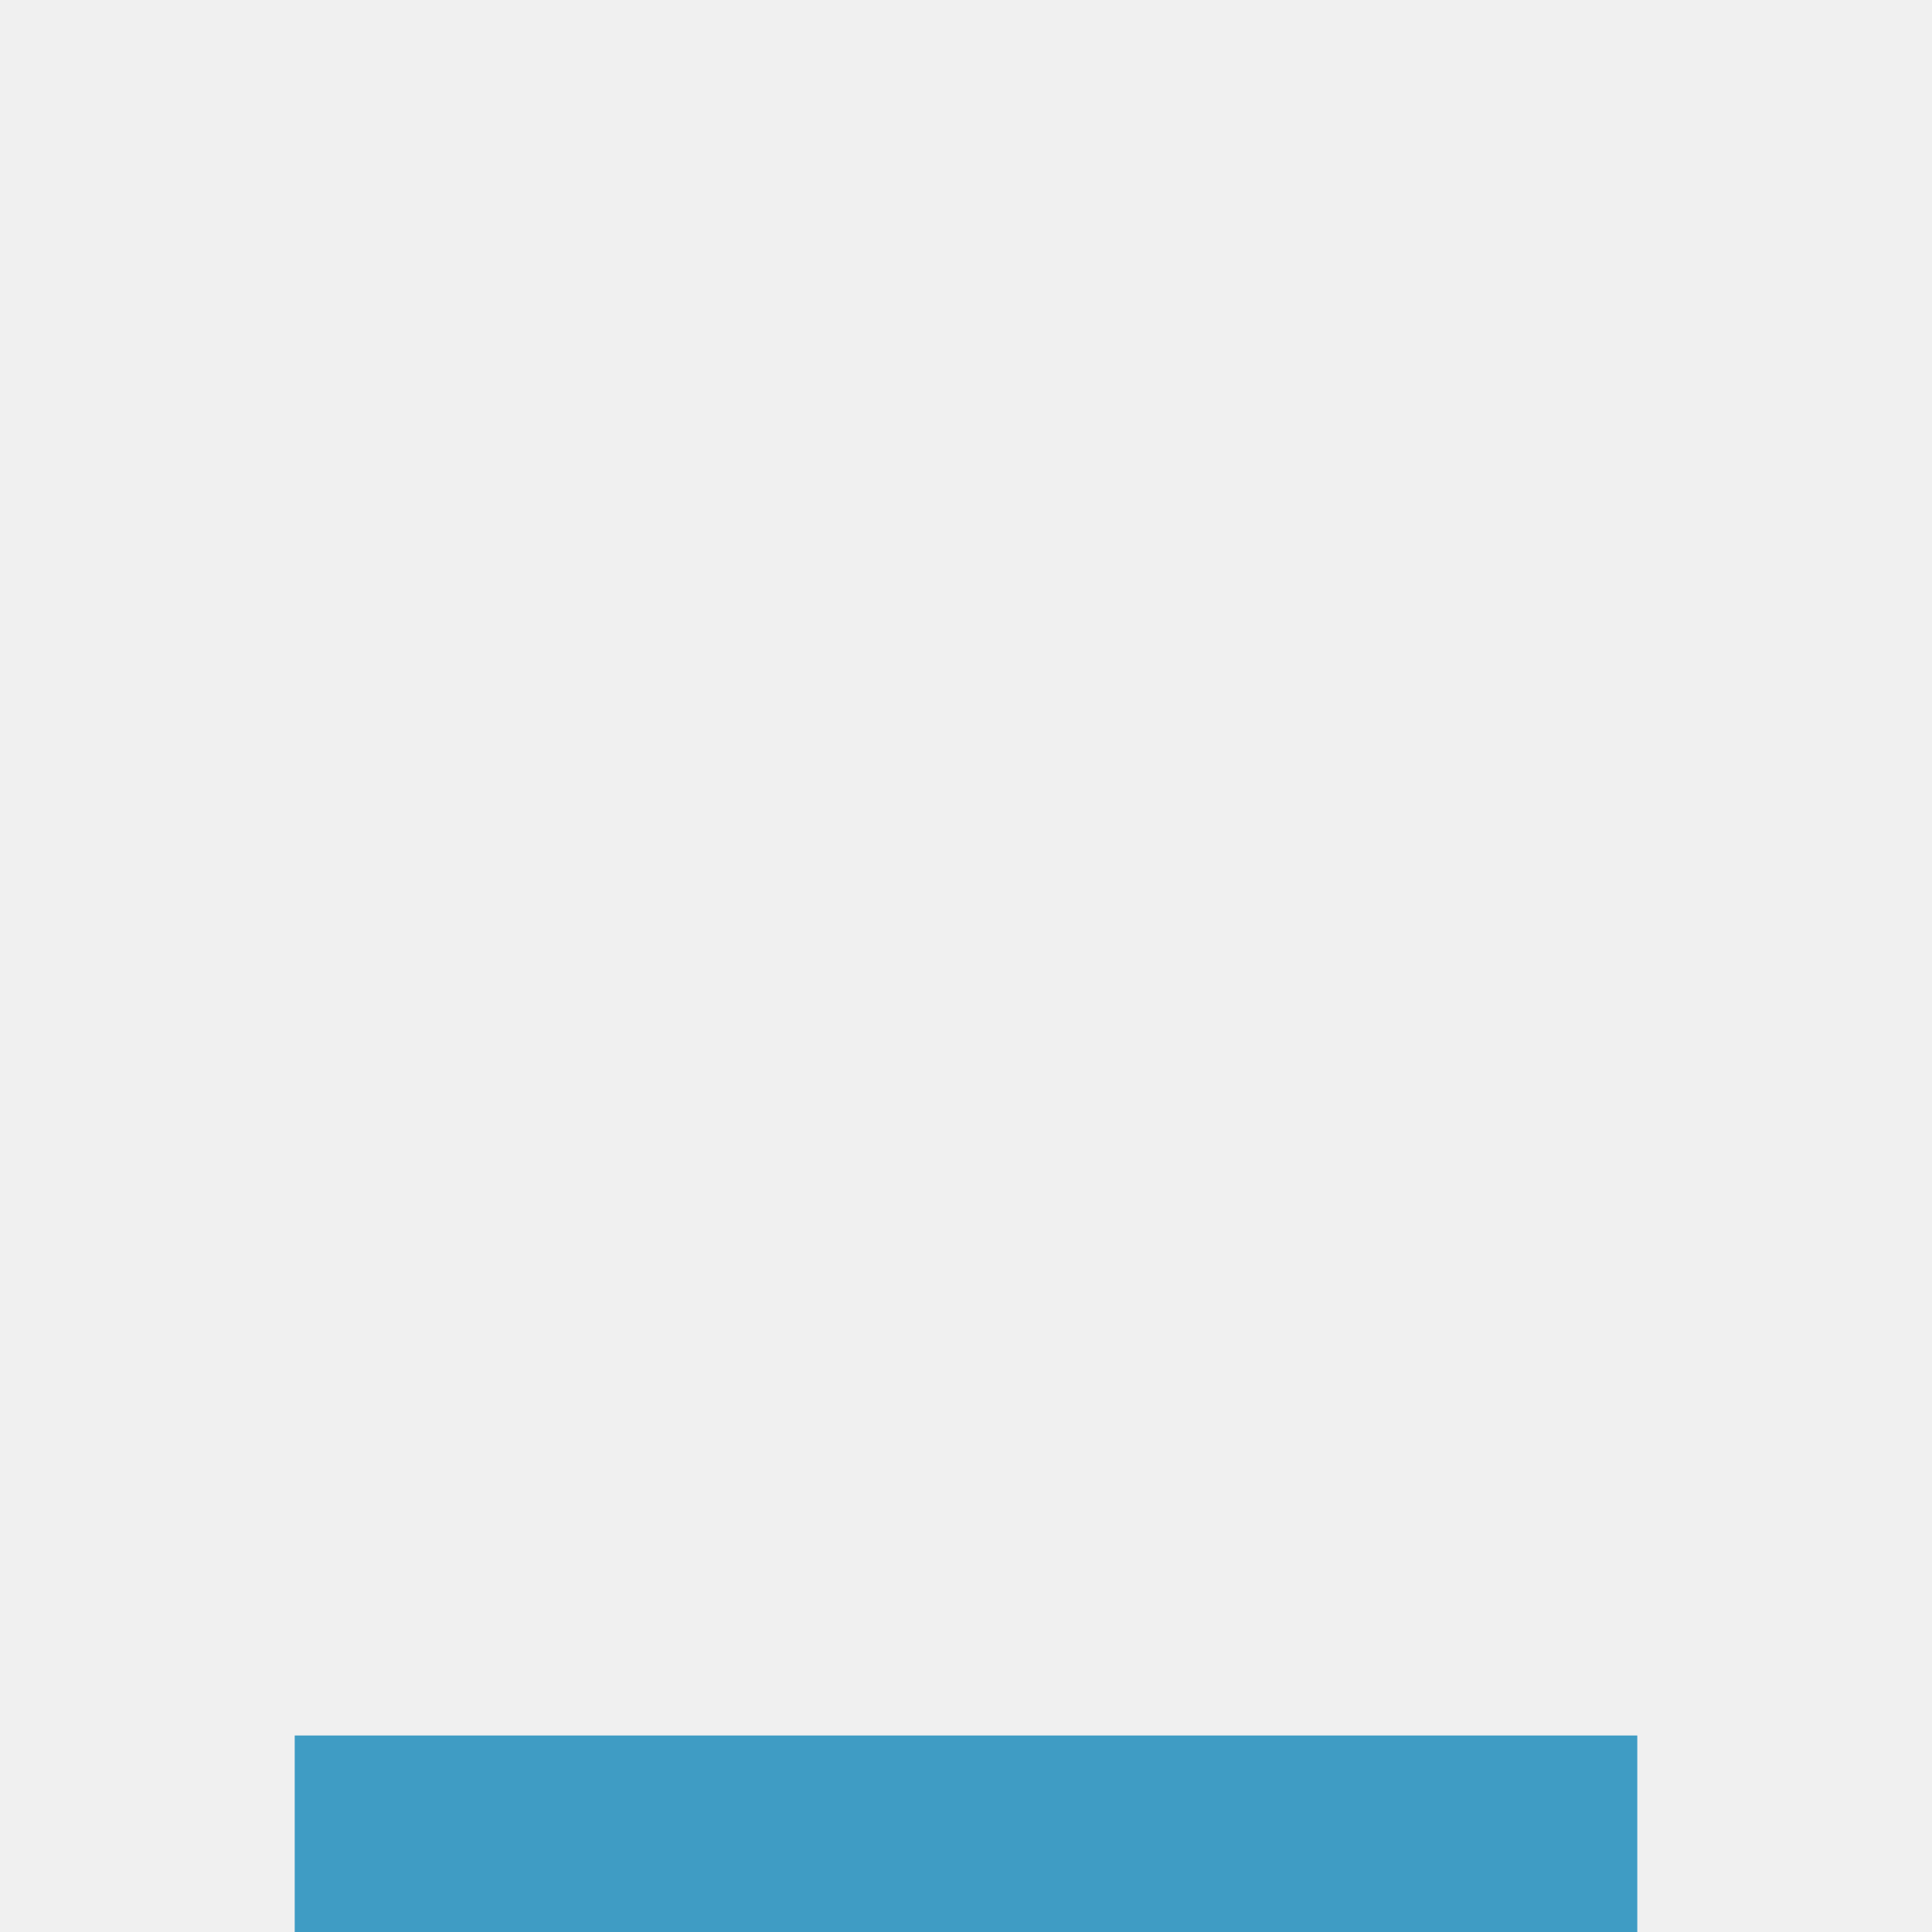
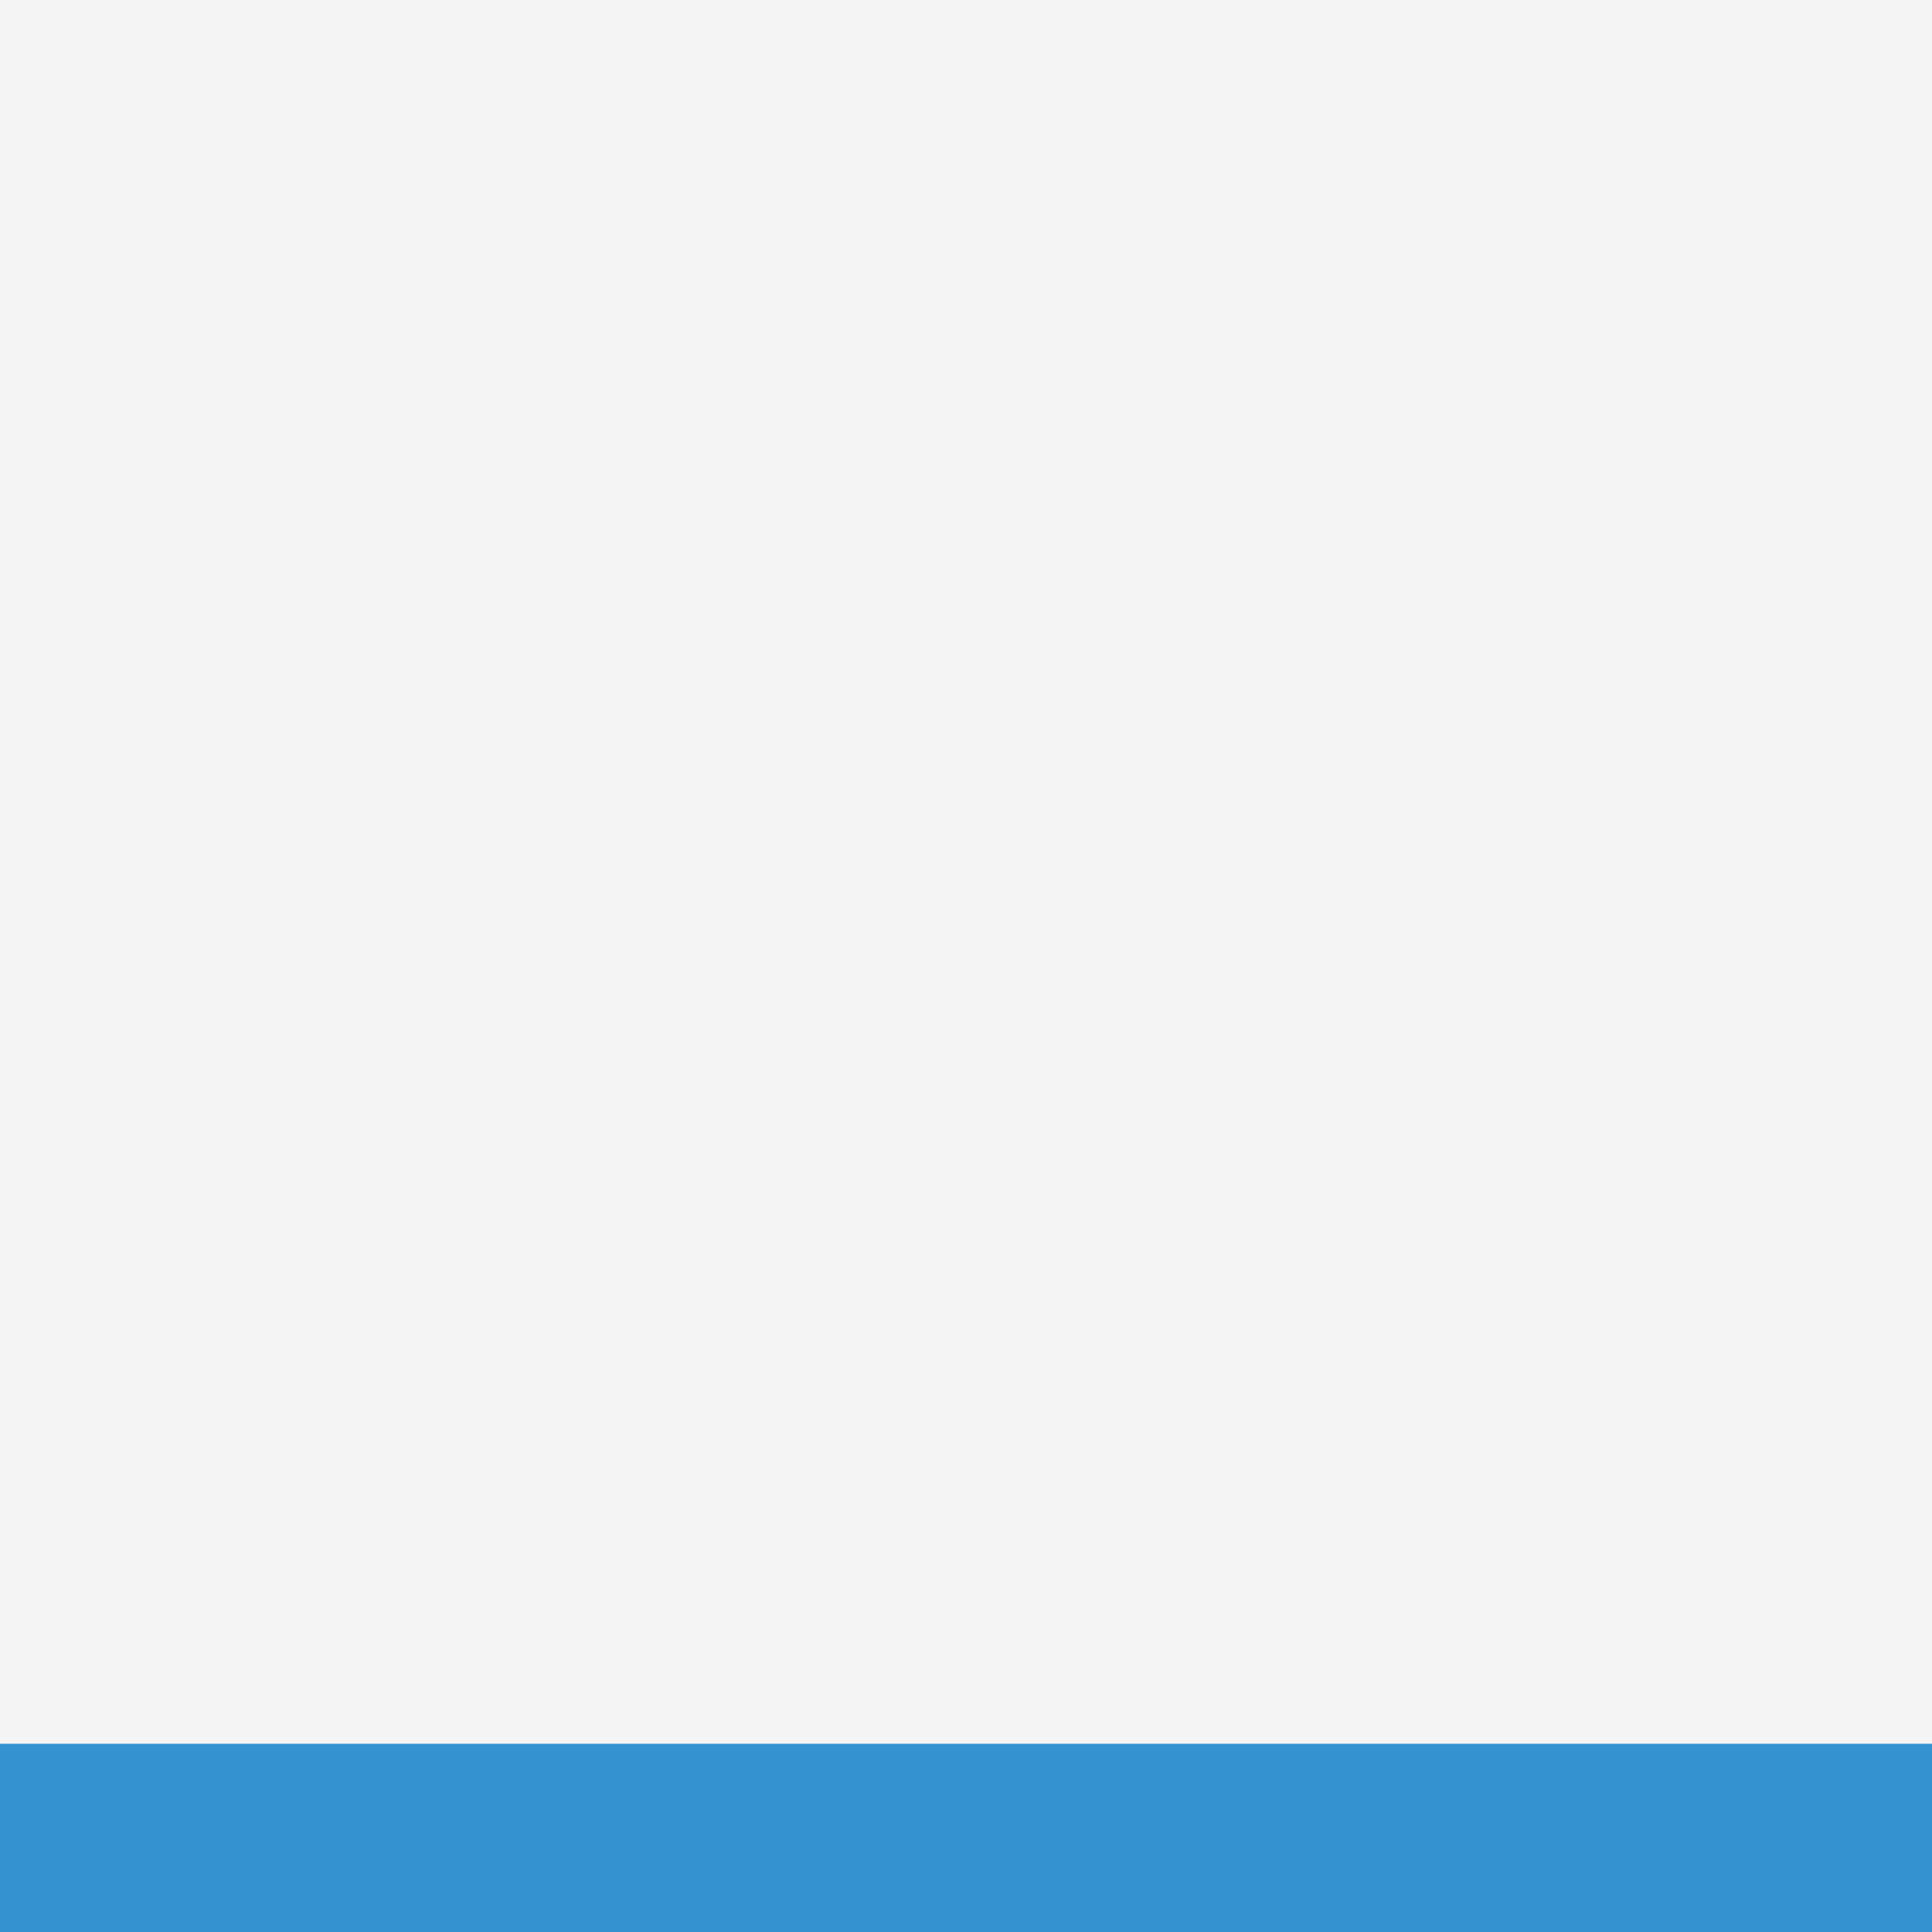
<svg xmlns="http://www.w3.org/2000/svg" id="svg2" version="1.1" width="24" height="24" viewBox="0 0 24 24">
  <defs id="defs6" />
-   <rect style="fill:#3f9cc4;fill-opacity:1" id="rect4133" width="16.678" height="2.442" x="3.661" y="21.559" />
+   <rect style="fill:#298ccf;fill-opacity:0.941;stroke-width:1.202" id="rect4133" width="24.102" height="2.442" x="0" y="21.661" />
+   <rect style="fill:#ffffff;fill-opacity:0.294" id="rect4133-3" width="24.102" height="21.661" x="0" y="-1.6464233e-05" />
</svg>
